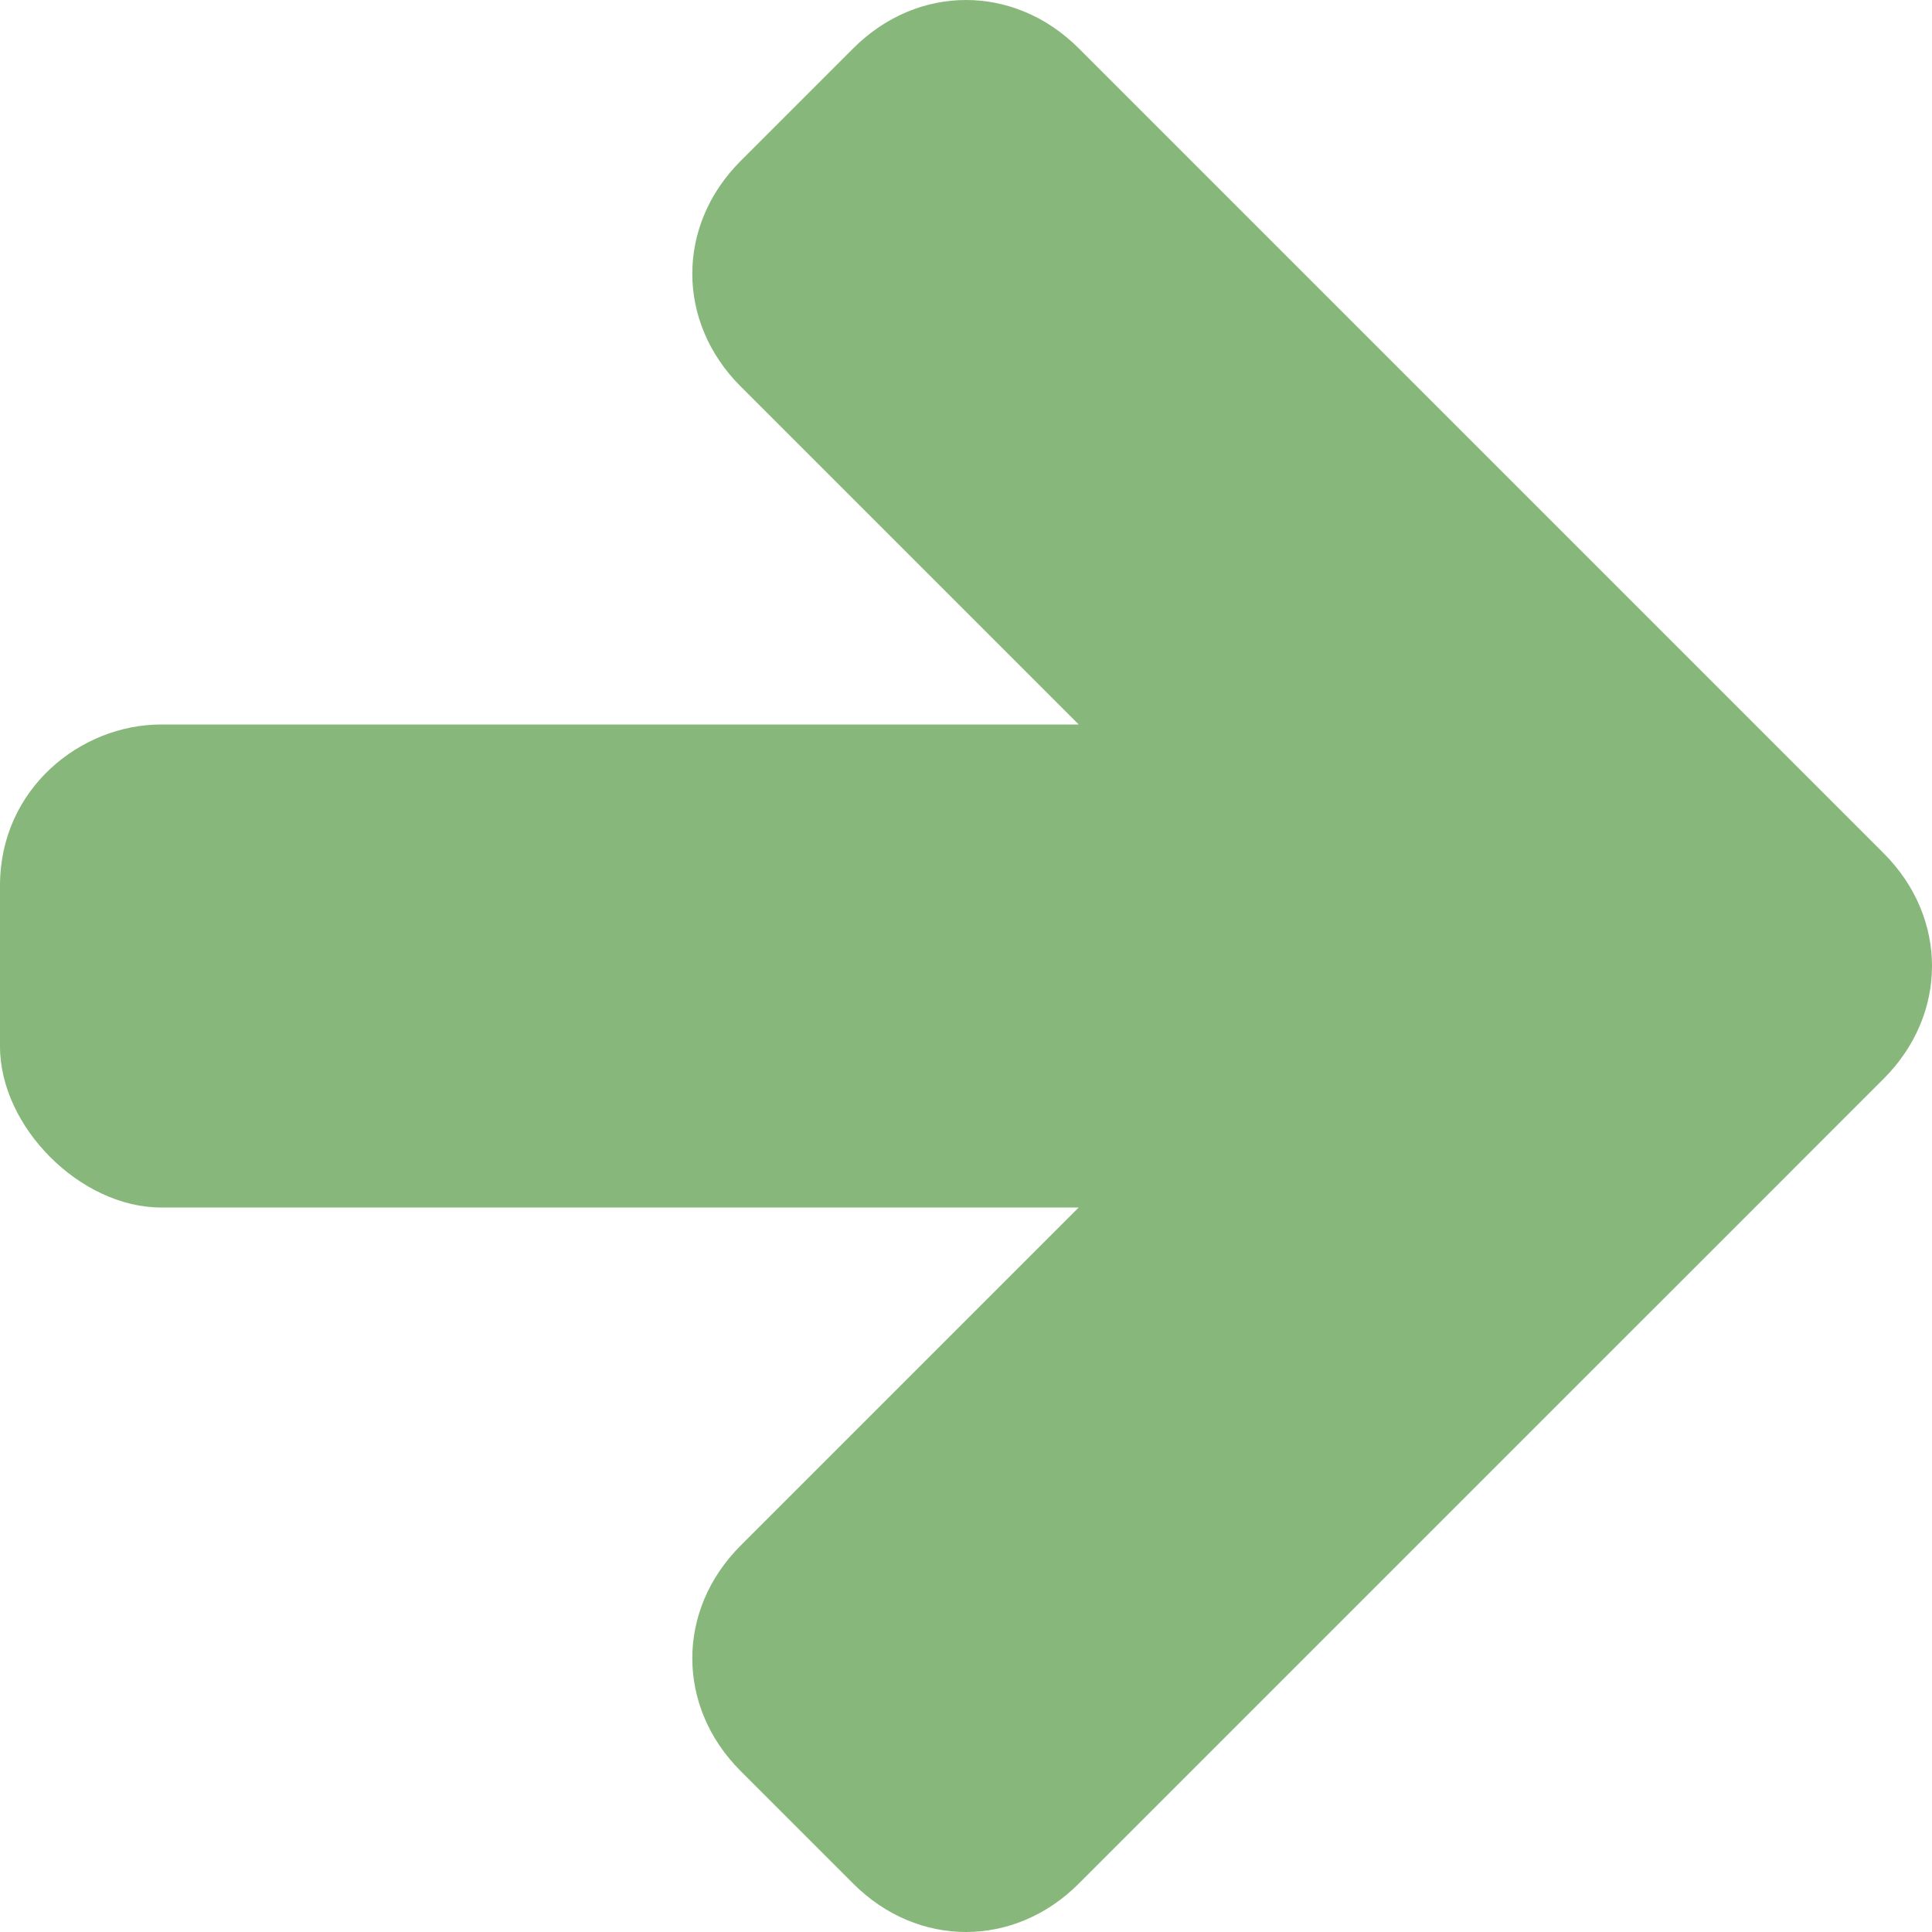
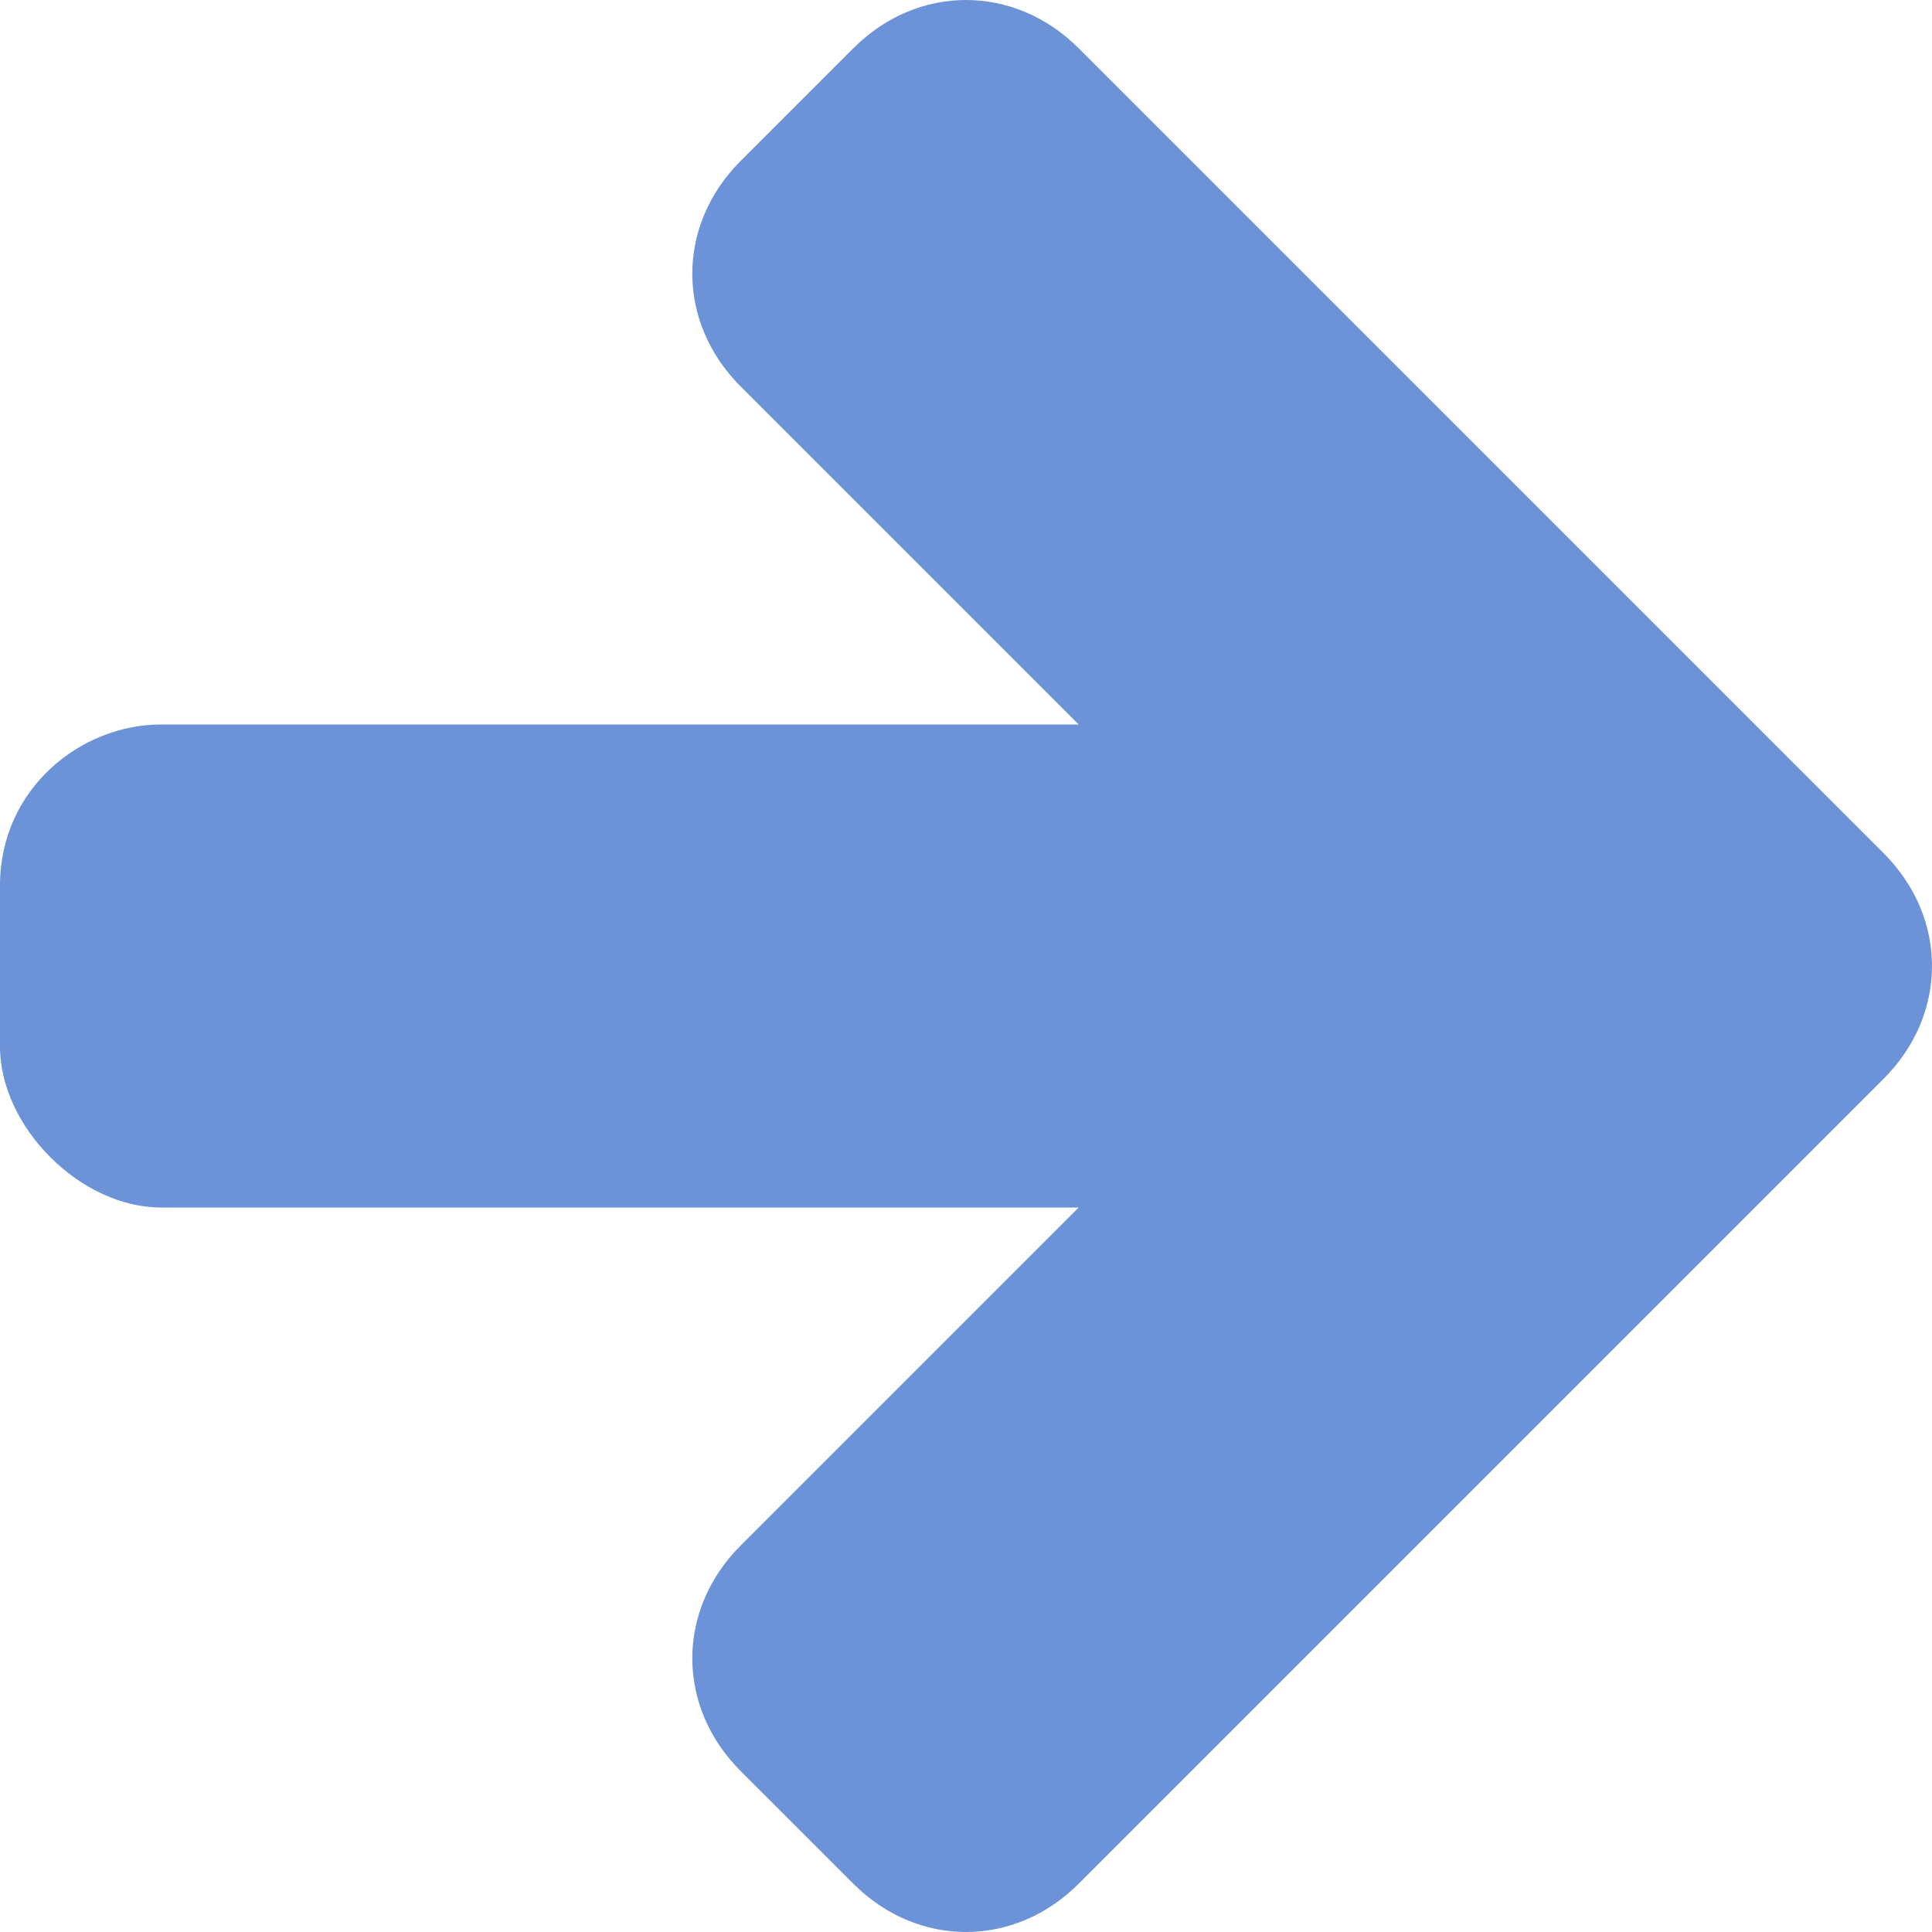
<svg xmlns="http://www.w3.org/2000/svg" width="12" height="12" viewBox="0 0 12 12" preserveAspectRatio="xMinYMid meet" overflow="visible">
-   <path d="M1 4.5h5.7l-2.1-2.1c-.4-.4-.4-1 0-1.4l.7-.7c.4-.4 1-.4 1.4 0l5 5c.4.4.4 1 0 1.4l-.7.7-4.3 4.3c-.4.4-1 .4-1.4 0l-.7-.7c-.4-.4-.4-1 0-1.4l2.1-2.1h-5.7c-.5 0-1-.5-1-1v-1c0-.6.5-1 1-1z" fill="#88b77b" />
+   <path d="M1 4.5h5.7l-2.1-2.1c-.4-.4-.4-1 0-1.4l.7-.7c.4-.4 1-.4 1.4 0l5 5c.4.4.4 1 0 1.4l-.7.7-4.3 4.3c-.4.4-1 .4-1.4 0l-.7-.7c-.4-.4-.4-1 0-1.4l2.1-2.1h-5.7c-.5 0-1-.5-1-1v-1c0-.6.5-1 1-1z" fill="#6c92d8" />
</svg>
